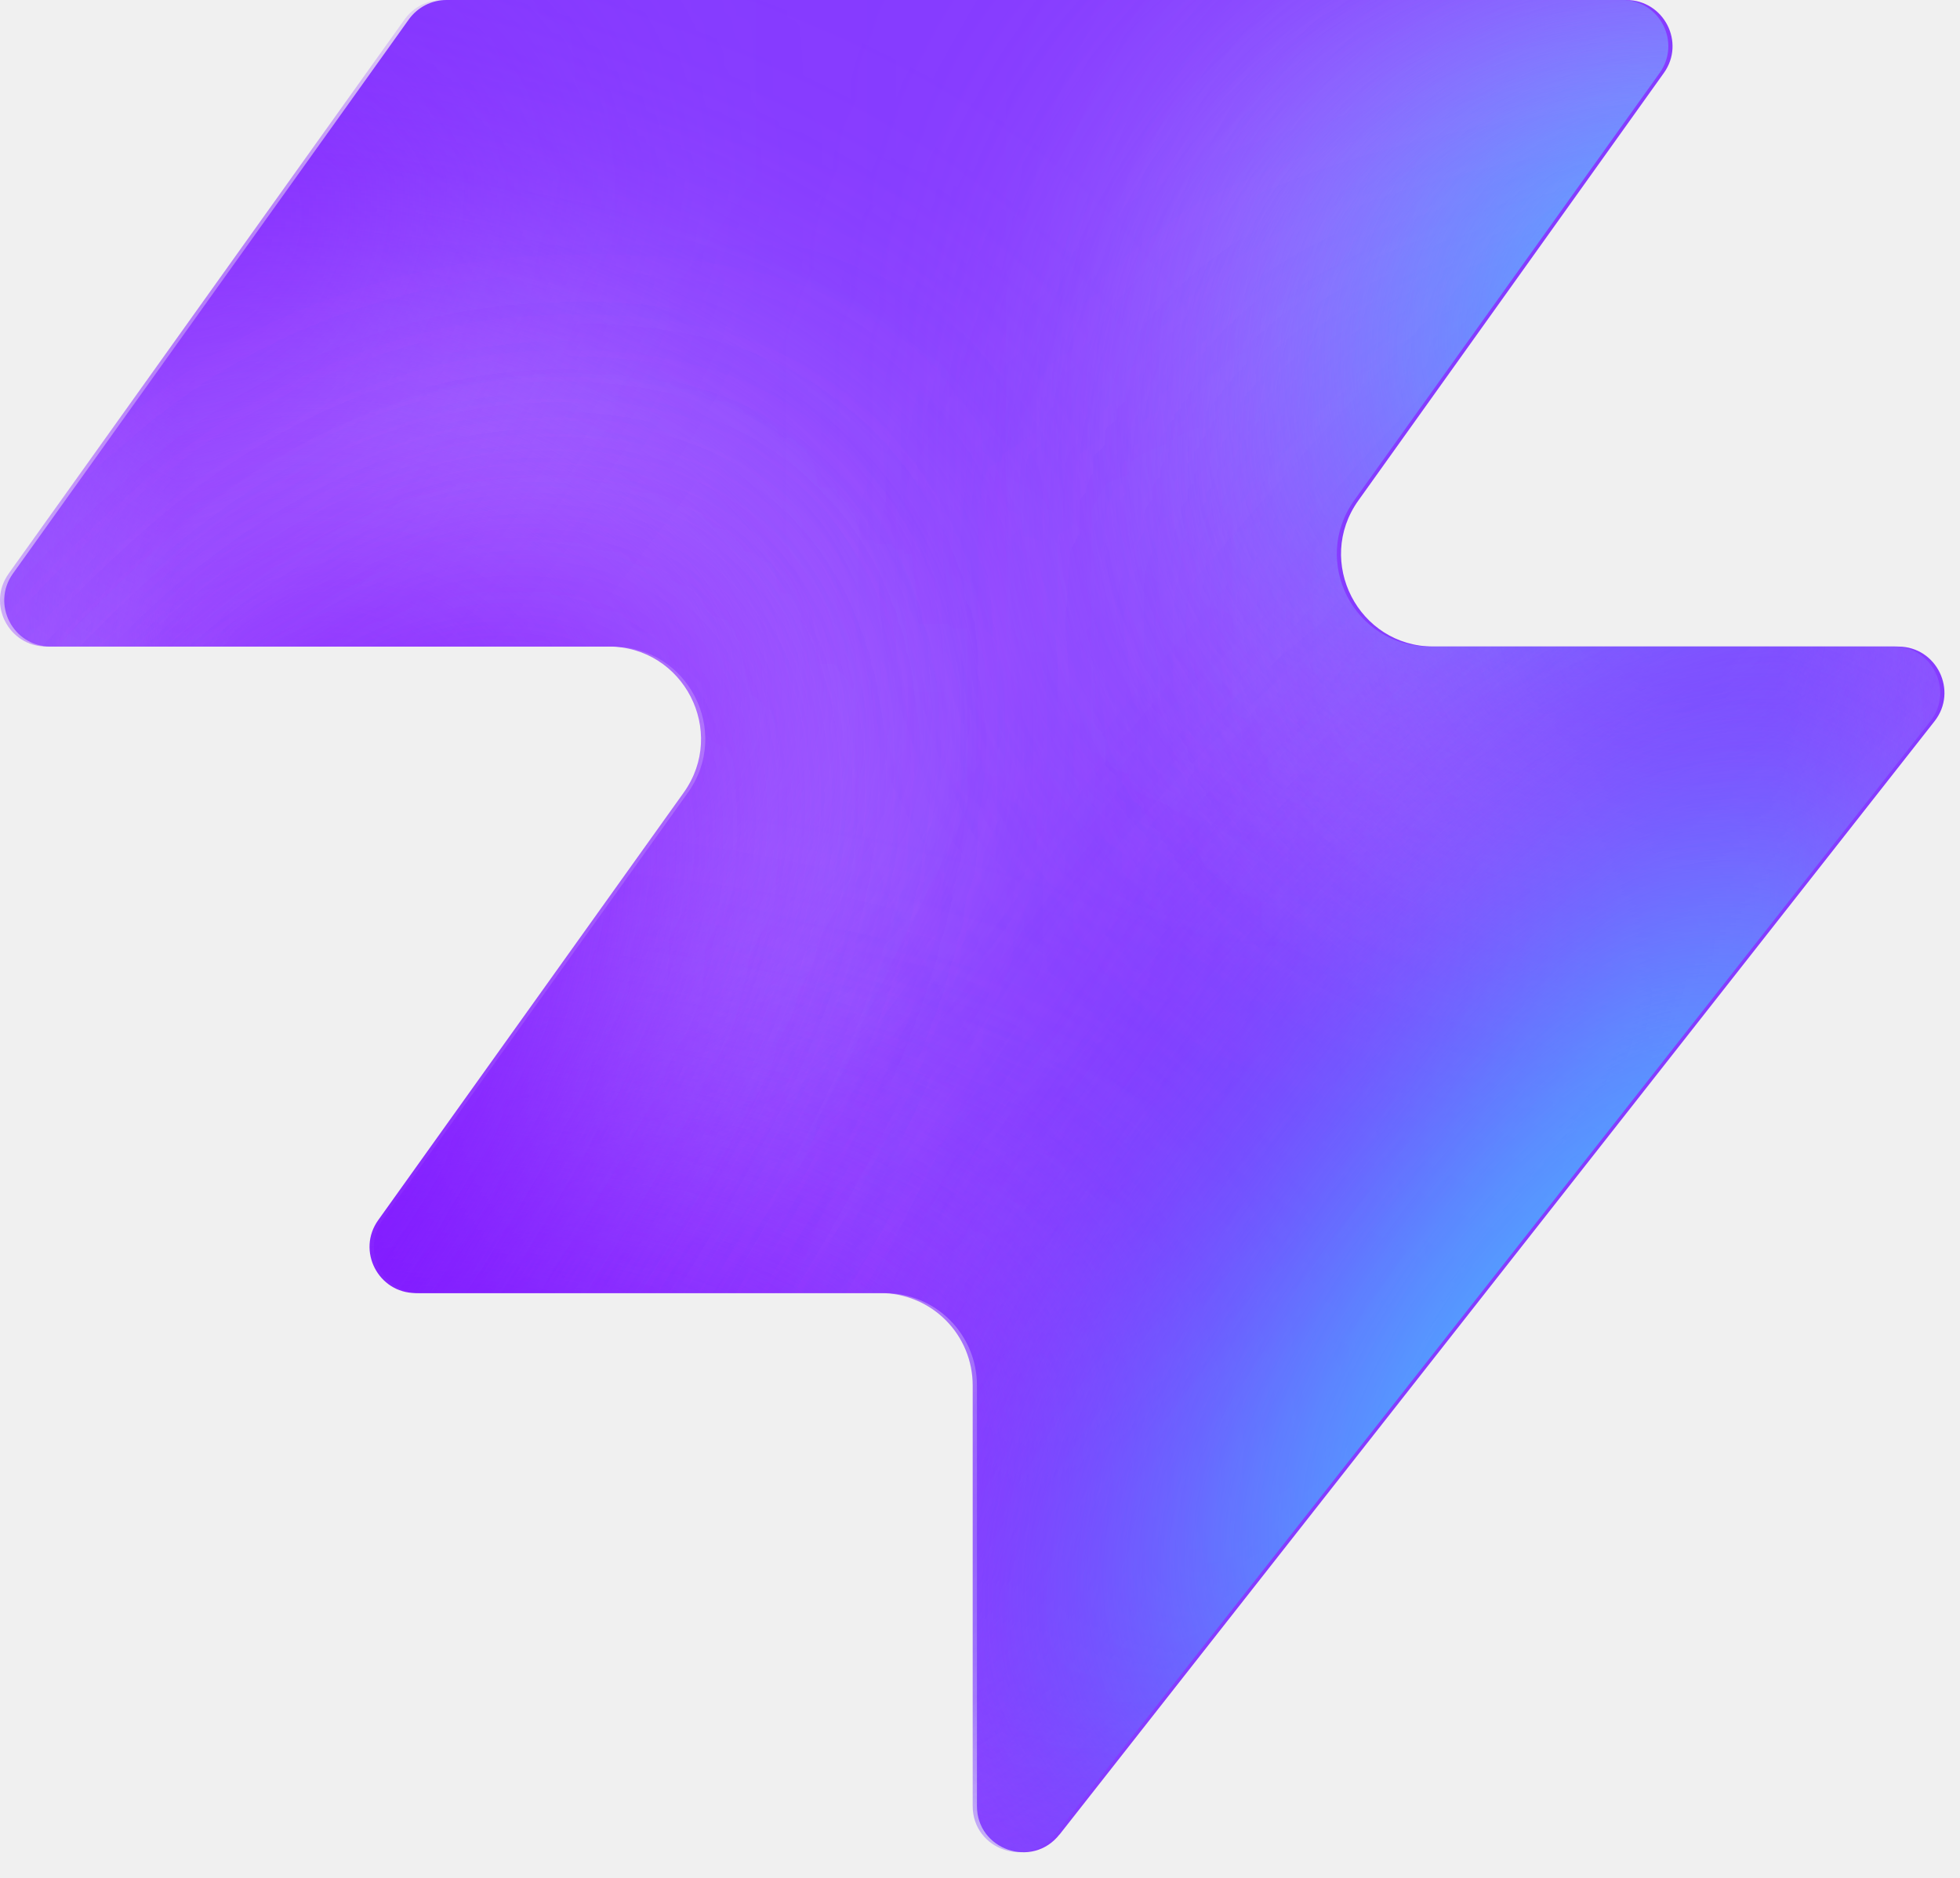
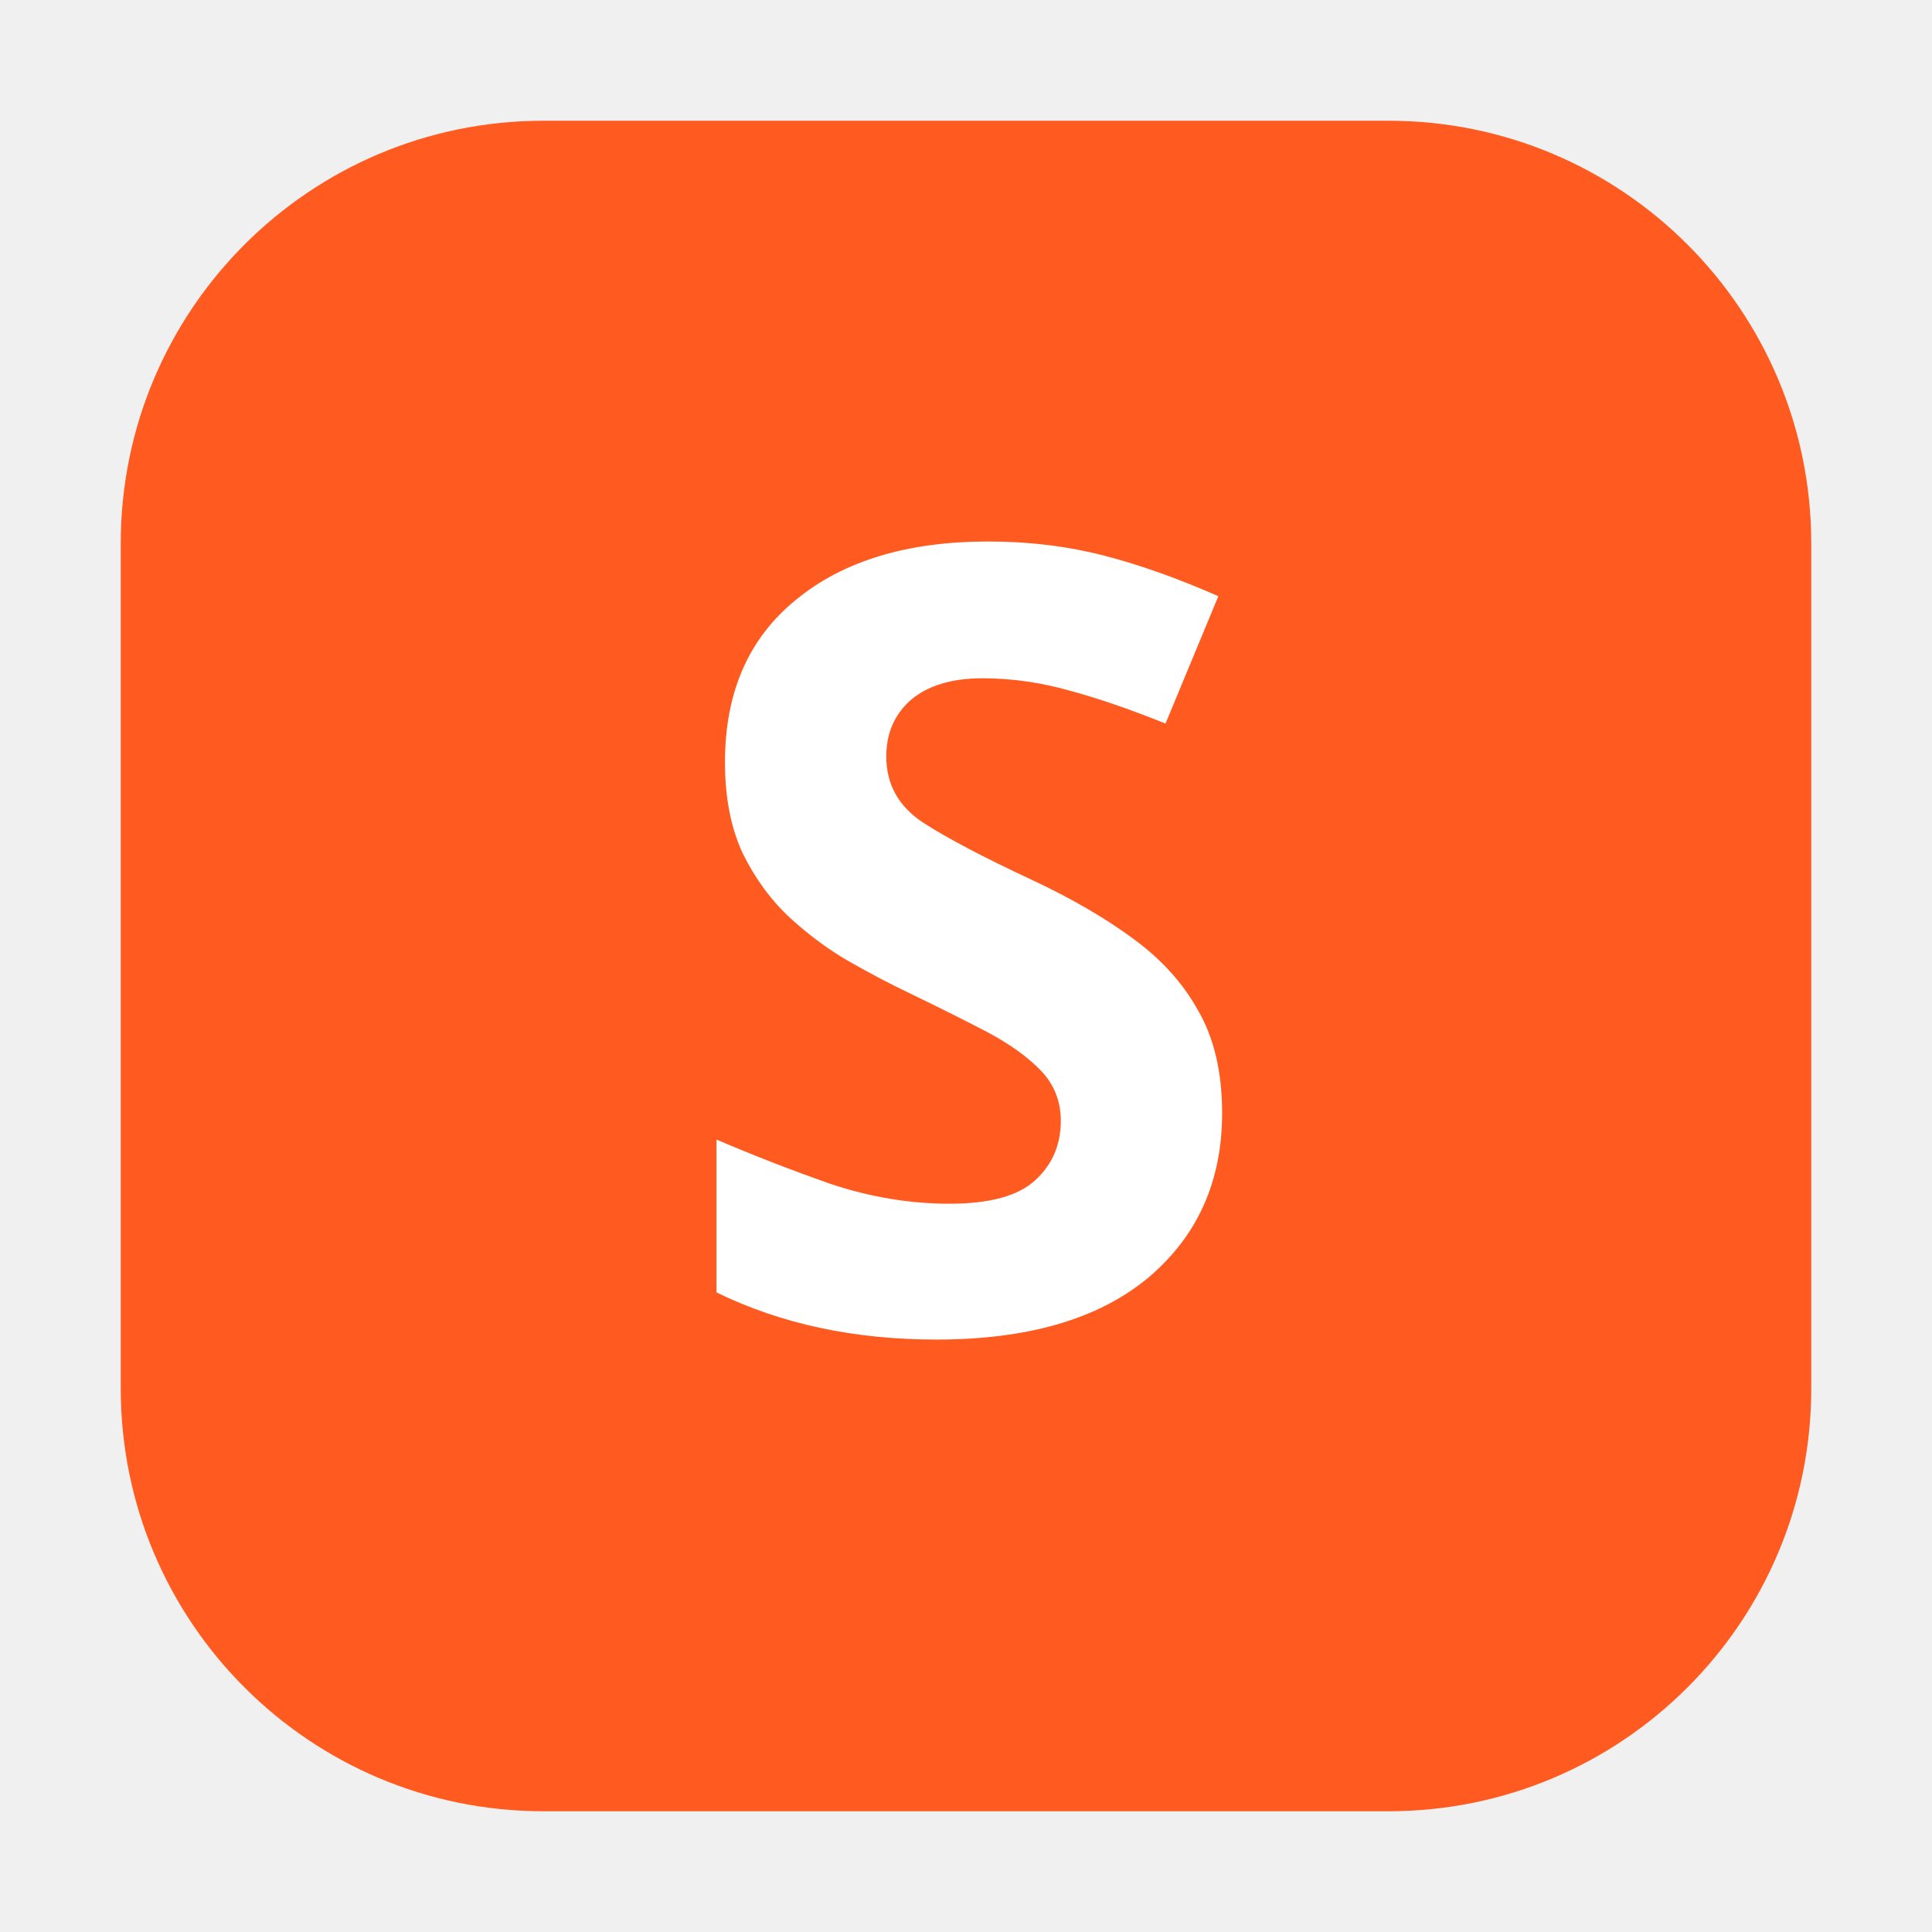
- <svg xmlns="http://www.w3.org/2000/svg" width="48" height="46" fill="none" viewBox="0 0 48 46">
-   <path fill="#863bff" d="M25.946 44.938c-.664.845-2.021.375-2.021-.698V33.937a2.26 2.26 0 0 0-2.262-2.262H10.287c-.92 0-1.456-1.04-.92-1.788l7.48-10.471c1.07-1.497 0-3.578-1.842-3.578H1.237c-.92 0-1.456-1.04-.92-1.788L10.013.474c.214-.297.556-.474.92-.474h28.894c.92 0 1.456 1.04.92 1.788l-7.48 10.471c-1.07 1.498 0 3.579 1.842 3.579h11.377c.943 0 1.473 1.088.89 1.83L25.947 44.94z" style="fill:#863bff;fill:color(display-p3 .525 .23 1);fill-opacity:1" />
-   <mask id="a" width="48" height="46" x="0" y="0" maskUnits="userSpaceOnUse" style="mask-type:alpha">
-     <path fill="#000" d="M25.842 44.938c-.664.844-2.021.375-2.021-.698V33.937a2.26 2.26 0 0 0-2.262-2.262H10.183c-.92 0-1.456-1.04-.92-1.788l7.48-10.471c1.07-1.498 0-3.579-1.842-3.579H1.133c-.92 0-1.456-1.04-.92-1.787L9.91.473c.214-.297.556-.474.92-.474h28.894c.92 0 1.456 1.04.92 1.788l-7.48 10.471c-1.07 1.498 0 3.578 1.842 3.578h11.377c.943 0 1.473 1.088.89 1.832L25.843 44.94z" style="fill:#000;fill-opacity:1" />
-   </mask>
-   <g mask="url(#a)">
-     <g filter="url(#b)">
-       <ellipse cx="5.508" cy="14.704" fill="#ede6ff" rx="5.508" ry="14.704" style="fill:#ede6ff;fill:color(display-p3 .927 .903 1);fill-opacity:1" transform="matrix(.00324 1 1 -.00324 -4.47 31.516)" />
-     </g>
-     <g filter="url(#c)">
-       <ellipse cx="10.399" cy="29.851" fill="#ede6ff" rx="10.399" ry="29.851" style="fill:#ede6ff;fill:color(display-p3 .927 .903 1);fill-opacity:1" transform="matrix(.00324 1 1 -.00324 -39.328 7.883)" />
-     </g>
-     <g filter="url(#d)">
-       <ellipse cx="5.508" cy="30.487" fill="#7e14ff" rx="5.508" ry="30.487" style="fill:#7e14ff;fill:color(display-p3 .492 .077 1);fill-opacity:1" transform="rotate(89.814 -25.913 -14.639)scale(1 -1)" />
-     </g>
-     <g filter="url(#e)">
-       <ellipse cx="5.508" cy="30.599" fill="#7e14ff" rx="5.508" ry="30.599" style="fill:#7e14ff;fill:color(display-p3 .492 .077 1);fill-opacity:1" transform="rotate(89.814 -32.644 -3.334)scale(1 -1)" />
-     </g>
-     <g filter="url(#f)">
-       <ellipse cx="5.508" cy="30.599" fill="#7e14ff" rx="5.508" ry="30.599" style="fill:#7e14ff;fill:color(display-p3 .492 .077 1);fill-opacity:1" transform="matrix(.00324 1 1 -.00324 -34.34 30.47)" />
-     </g>
-     <g filter="url(#g)">
-       <ellipse cx="14.072" cy="22.078" fill="#ede6ff" rx="14.072" ry="22.078" style="fill:#ede6ff;fill:color(display-p3 .927 .903 1);fill-opacity:1" transform="rotate(93.35 24.506 48.493)scale(-1 1)" />
-     </g>
-     <g filter="url(#h)">
-       <ellipse cx="3.47" cy="21.501" fill="#7e14ff" rx="3.47" ry="21.501" style="fill:#7e14ff;fill:color(display-p3 .492 .077 1);fill-opacity:1" transform="rotate(89.009 28.708 47.59)scale(-1 1)" />
-     </g>
-     <g filter="url(#i)">
-       <ellipse cx="3.47" cy="21.501" fill="#7e14ff" rx="3.47" ry="21.501" style="fill:#7e14ff;fill:color(display-p3 .492 .077 1);fill-opacity:1" transform="rotate(89.009 28.708 47.59)scale(-1 1)" />
-     </g>
-     <g filter="url(#j)">
-       <ellipse cx=".387" cy="8.972" fill="#7e14ff" rx="4.407" ry="29.108" style="fill:#7e14ff;fill:color(display-p3 .492 .077 1);fill-opacity:1" transform="rotate(39.51 .387 8.972)" />
-     </g>
-     <g filter="url(#k)">
-       <ellipse cx="47.523" cy="-6.092" fill="#7e14ff" rx="4.407" ry="29.108" style="fill:#7e14ff;fill:color(display-p3 .492 .077 1);fill-opacity:1" transform="rotate(37.892 47.523 -6.092)" />
-     </g>
-     <g filter="url(#l)">
-       <ellipse cx="41.412" cy="6.333" fill="#47bfff" rx="5.971" ry="9.665" style="fill:#47bfff;fill:color(display-p3 .28 .748 1);fill-opacity:1" transform="rotate(37.892 41.412 6.333)" />
-     </g>
-     <g filter="url(#m)">
-       <ellipse cx="-1.879" cy="38.332" fill="#7e14ff" rx="4.407" ry="29.108" style="fill:#7e14ff;fill:color(display-p3 .492 .077 1);fill-opacity:1" transform="rotate(37.892 -1.88 38.332)" />
-     </g>
-     <g filter="url(#n)">
-       <ellipse cx="-1.879" cy="38.332" fill="#7e14ff" rx="4.407" ry="29.108" style="fill:#7e14ff;fill:color(display-p3 .492 .077 1);fill-opacity:1" transform="rotate(37.892 -1.88 38.332)" />
-     </g>
-     <g filter="url(#o)">
-       <ellipse cx="35.651" cy="29.907" fill="#7e14ff" rx="4.407" ry="29.108" style="fill:#7e14ff;fill:color(display-p3 .492 .077 1);fill-opacity:1" transform="rotate(37.892 35.651 29.907)" />
-     </g>
-     <g filter="url(#p)">
-       <ellipse cx="38.418" cy="32.4" fill="#47bfff" rx="5.971" ry="15.297" style="fill:#47bfff;fill:color(display-p3 .28 .748 1);fill-opacity:1" transform="rotate(37.892 38.418 32.4)" />
-     </g>
-   </g>
-   <defs>
-     <filter id="b" width="60.045" height="41.654" x="-19.77" y="16.149" color-interpolation-filters="sRGB" filterUnits="userSpaceOnUse">
-       <feFlood flood-opacity="0" result="BackgroundImageFix" />
-       <feBlend in="SourceGraphic" in2="BackgroundImageFix" result="shape" />
-       <feGaussianBlur result="effect1_foregroundBlur_2002_17158" stdDeviation="7.659" />
-     </filter>
-     <filter id="c" width="90.34" height="51.437" x="-54.613" y="-7.533" color-interpolation-filters="sRGB" filterUnits="userSpaceOnUse">
-       <feFlood flood-opacity="0" result="BackgroundImageFix" />
-       <feBlend in="SourceGraphic" in2="BackgroundImageFix" result="shape" />
-       <feGaussianBlur result="effect1_foregroundBlur_2002_17158" stdDeviation="7.659" />
-     </filter>
-     <filter id="d" width="79.355" height="29.4" x="-49.64" y="2.03" color-interpolation-filters="sRGB" filterUnits="userSpaceOnUse">
-       <feFlood flood-opacity="0" result="BackgroundImageFix" />
-       <feBlend in="SourceGraphic" in2="BackgroundImageFix" result="shape" />
-       <feGaussianBlur result="effect1_foregroundBlur_2002_17158" stdDeviation="4.596" />
-     </filter>
-     <filter id="e" width="79.579" height="29.4" x="-45.045" y="20.029" color-interpolation-filters="sRGB" filterUnits="userSpaceOnUse">
-       <feFlood flood-opacity="0" result="BackgroundImageFix" />
-       <feBlend in="SourceGraphic" in2="BackgroundImageFix" result="shape" />
-       <feGaussianBlur result="effect1_foregroundBlur_2002_17158" stdDeviation="4.596" />
-     </filter>
-     <filter id="f" width="79.579" height="29.4" x="-43.513" y="21.178" color-interpolation-filters="sRGB" filterUnits="userSpaceOnUse">
-       <feFlood flood-opacity="0" result="BackgroundImageFix" />
-       <feBlend in="SourceGraphic" in2="BackgroundImageFix" result="shape" />
-       <feGaussianBlur result="effect1_foregroundBlur_2002_17158" stdDeviation="4.596" />
-     </filter>
-     <filter id="g" width="74.749" height="58.852" x="15.756" y="-17.901" color-interpolation-filters="sRGB" filterUnits="userSpaceOnUse">
-       <feFlood flood-opacity="0" result="BackgroundImageFix" />
-       <feBlend in="SourceGraphic" in2="BackgroundImageFix" result="shape" />
-       <feGaussianBlur result="effect1_foregroundBlur_2002_17158" stdDeviation="7.659" />
-     </filter>
-     <filter id="h" width="61.377" height="25.362" x="23.548" y="2.284" color-interpolation-filters="sRGB" filterUnits="userSpaceOnUse">
-       <feFlood flood-opacity="0" result="BackgroundImageFix" />
-       <feBlend in="SourceGraphic" in2="BackgroundImageFix" result="shape" />
-       <feGaussianBlur result="effect1_foregroundBlur_2002_17158" stdDeviation="4.596" />
-     </filter>
-     <filter id="i" width="61.377" height="25.362" x="23.548" y="2.284" color-interpolation-filters="sRGB" filterUnits="userSpaceOnUse">
-       <feFlood flood-opacity="0" result="BackgroundImageFix" />
-       <feBlend in="SourceGraphic" in2="BackgroundImageFix" result="shape" />
-       <feGaussianBlur result="effect1_foregroundBlur_2002_17158" stdDeviation="4.596" />
-     </filter>
-     <filter id="j" width="56.045" height="63.649" x="-27.636" y="-22.853" color-interpolation-filters="sRGB" filterUnits="userSpaceOnUse">
-       <feFlood flood-opacity="0" result="BackgroundImageFix" />
-       <feBlend in="SourceGraphic" in2="BackgroundImageFix" result="shape" />
-       <feGaussianBlur result="effect1_foregroundBlur_2002_17158" stdDeviation="4.596" />
-     </filter>
-     <filter id="k" width="54.814" height="64.646" x="20.116" y="-38.415" color-interpolation-filters="sRGB" filterUnits="userSpaceOnUse">
-       <feFlood flood-opacity="0" result="BackgroundImageFix" />
-       <feBlend in="SourceGraphic" in2="BackgroundImageFix" result="shape" />
-       <feGaussianBlur result="effect1_foregroundBlur_2002_17158" stdDeviation="4.596" />
-     </filter>
-     <filter id="l" width="33.541" height="35.313" x="24.641" y="-11.323" color-interpolation-filters="sRGB" filterUnits="userSpaceOnUse">
-       <feFlood flood-opacity="0" result="BackgroundImageFix" />
-       <feBlend in="SourceGraphic" in2="BackgroundImageFix" result="shape" />
-       <feGaussianBlur result="effect1_foregroundBlur_2002_17158" stdDeviation="4.596" />
-     </filter>
-     <filter id="m" width="54.814" height="64.646" x="-29.286" y="6.009" color-interpolation-filters="sRGB" filterUnits="userSpaceOnUse">
-       <feFlood flood-opacity="0" result="BackgroundImageFix" />
-       <feBlend in="SourceGraphic" in2="BackgroundImageFix" result="shape" />
-       <feGaussianBlur result="effect1_foregroundBlur_2002_17158" stdDeviation="4.596" />
-     </filter>
-     <filter id="n" width="54.814" height="64.646" x="-29.286" y="6.009" color-interpolation-filters="sRGB" filterUnits="userSpaceOnUse">
-       <feFlood flood-opacity="0" result="BackgroundImageFix" />
-       <feBlend in="SourceGraphic" in2="BackgroundImageFix" result="shape" />
-       <feGaussianBlur result="effect1_foregroundBlur_2002_17158" stdDeviation="4.596" />
-     </filter>
-     <filter id="o" width="54.814" height="64.646" x="8.244" y="-2.416" color-interpolation-filters="sRGB" filterUnits="userSpaceOnUse">
-       <feFlood flood-opacity="0" result="BackgroundImageFix" />
-       <feBlend in="SourceGraphic" in2="BackgroundImageFix" result="shape" />
-       <feGaussianBlur result="effect1_foregroundBlur_2002_17158" stdDeviation="4.596" />
-     </filter>
-     <filter id="p" width="39.409" height="43.623" x="18.713" y="10.588" color-interpolation-filters="sRGB" filterUnits="userSpaceOnUse">
-       <feFlood flood-opacity="0" result="BackgroundImageFix" />
-       <feBlend in="SourceGraphic" in2="BackgroundImageFix" result="shape" />
-       <feGaussianBlur result="effect1_foregroundBlur_2002_17158" stdDeviation="4.596" />
-     </filter>
-   </defs>
+ <svg xmlns="http://www.w3.org/2000/svg" viewBox="0 0 32 32" width="32" height="32">
+   <rect x="2" y="2" width="28" height="28" rx="7" fill="#FF5A1F" />
+   <text x="16" y="22" font-family="Space Grotesk, sans-serif" font-weight="900" font-size="18" fill="#FFFFFF" text-anchor="middle">S</text>
</svg>
